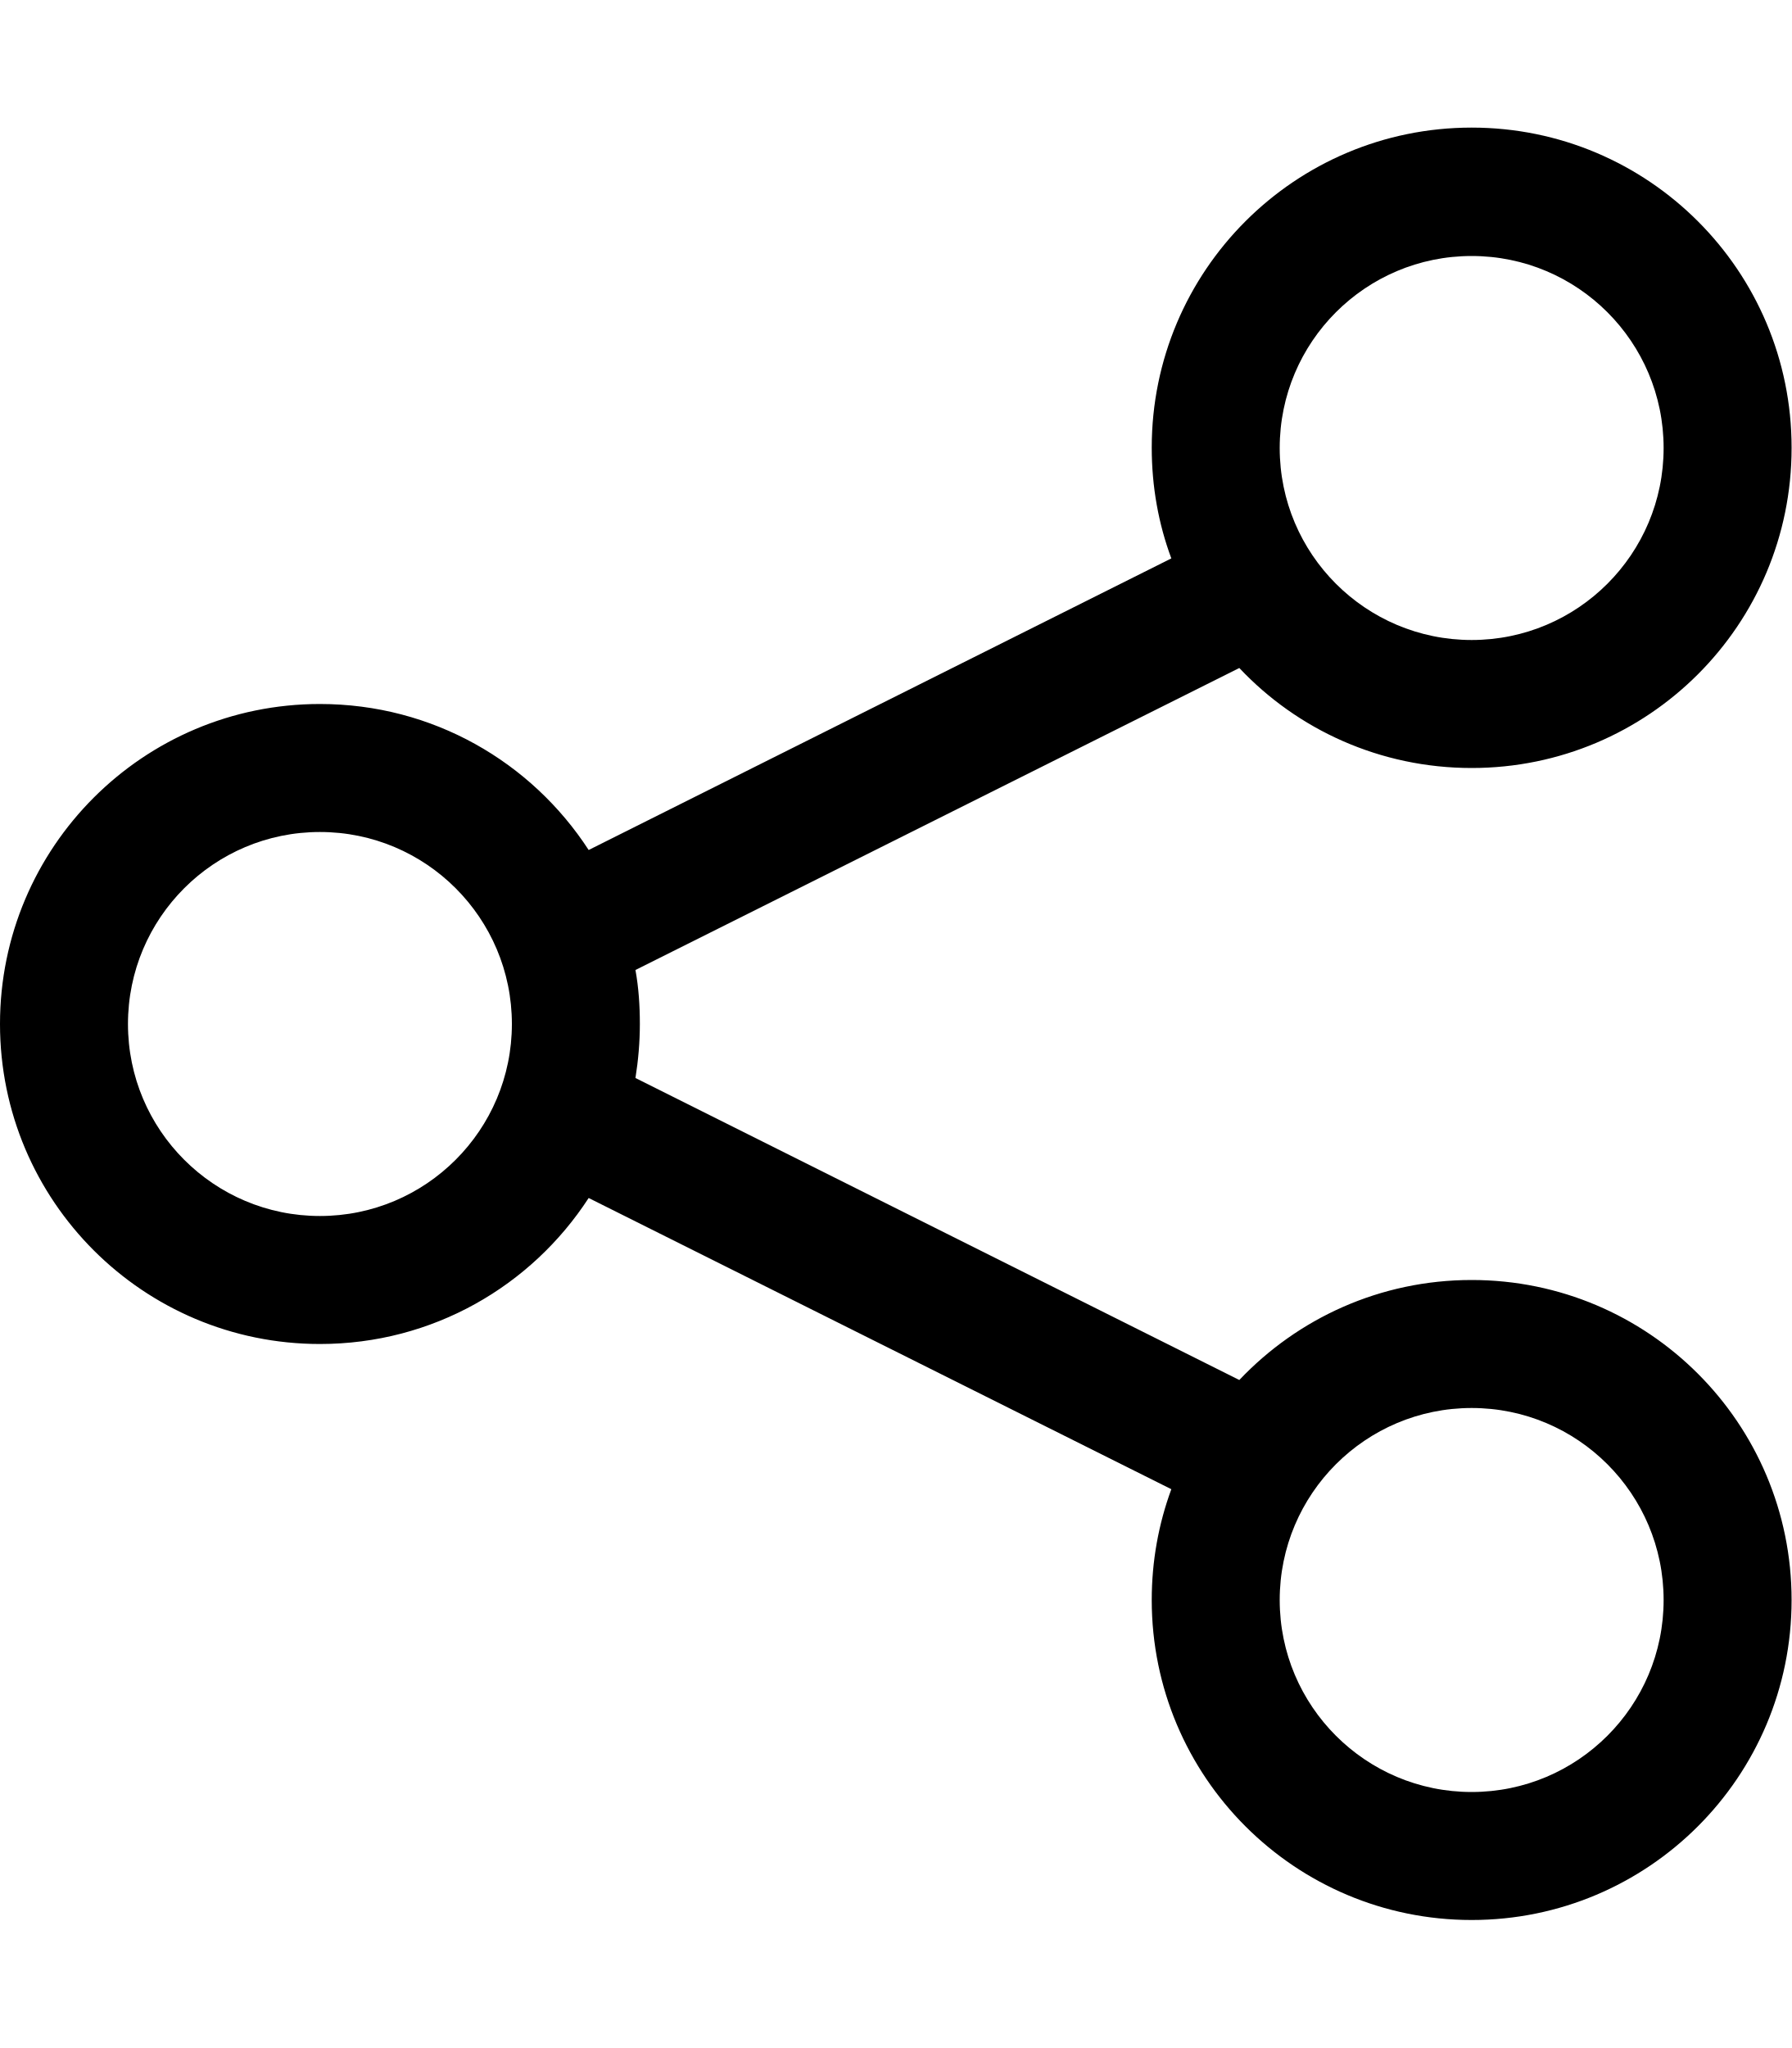
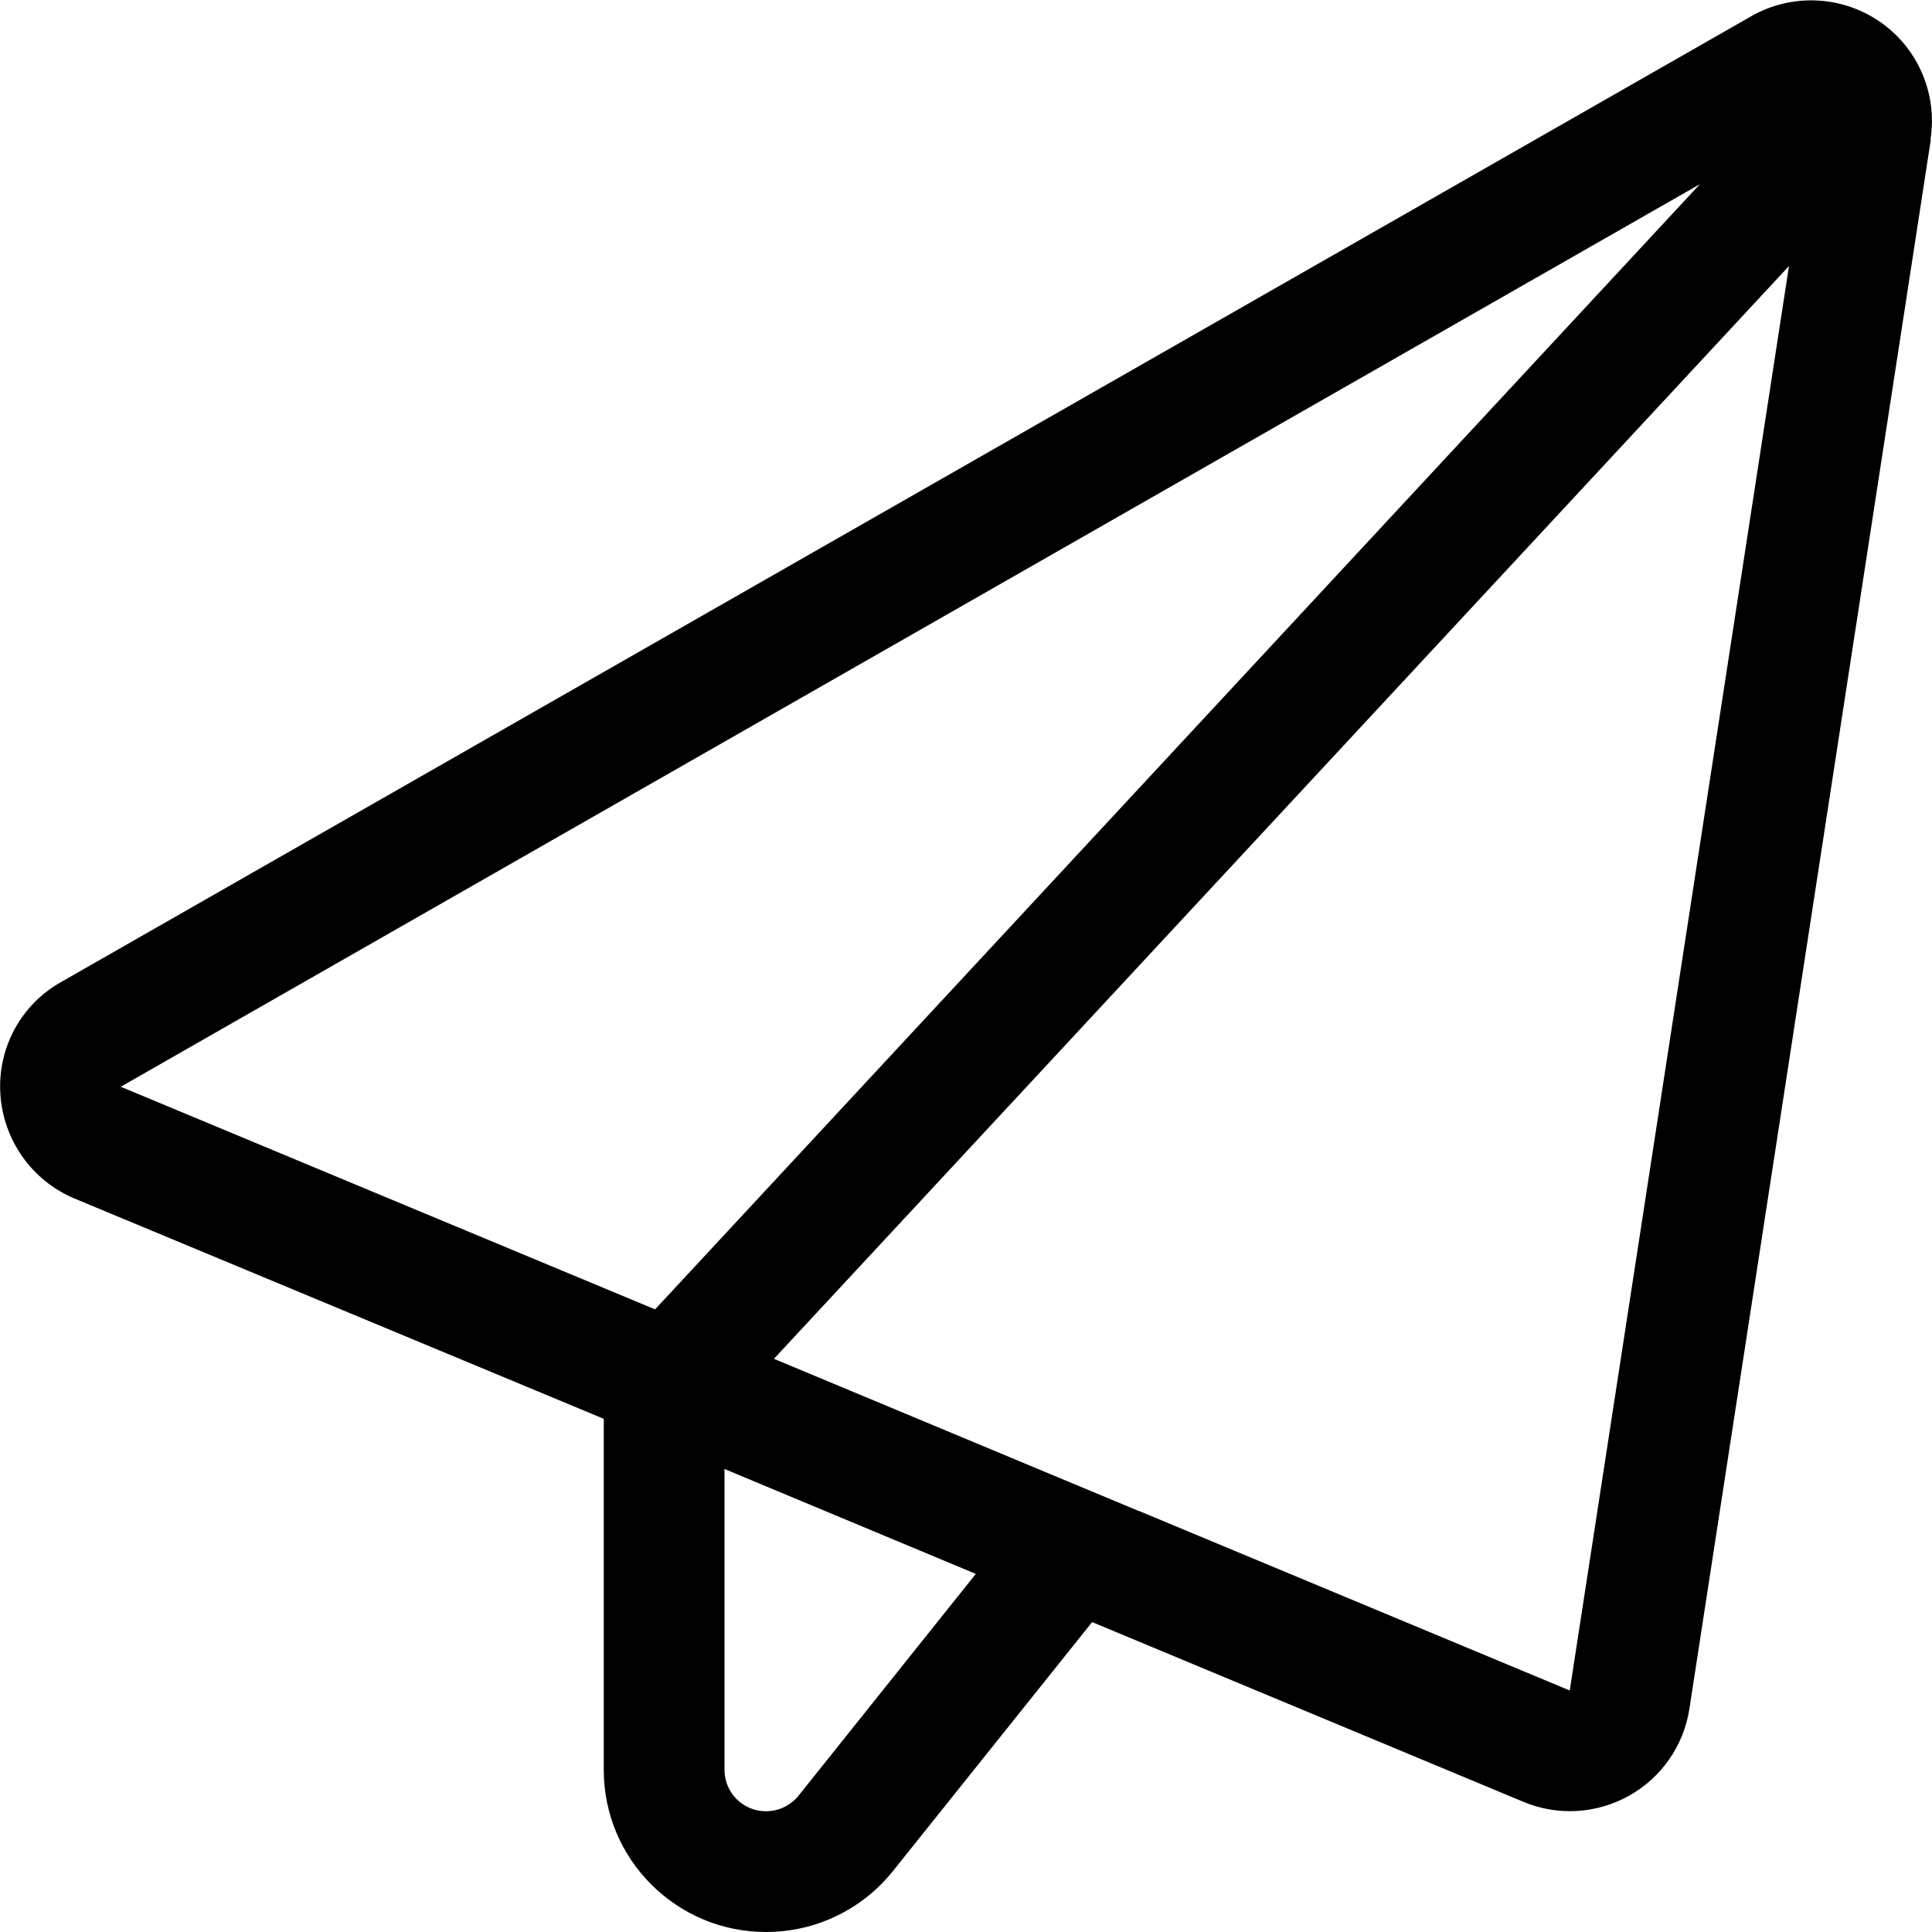
- <svg xmlns="http://www.w3.org/2000/svg" viewBox="0 0 448 512">
-   <path fill="currentColor" d="M448 112c0 44.2-35.8 80-80 80-22.9 0-43.6-9.6-58.1-25l-151 75.5c.8 4.4 1.1 8.9 1.1 13.5s-.4 9.1-1.1 13.5l151 75.5c14.6-15.4 35.2-25 58.1-25 44.2 0 80 35.8 80 80s-35.8 80-80 80-80-35.8-80-80c0-9.7 1.7-19 4.9-27.7l-145.7-72.8c-14.3 22-39 36.5-67.2 36.5-44.2 0-80-35.8-80-80s35.8-80 80-80c28.2 0 52.9 14.5 67.2 36.5l145.7-72.9c-3.2-8.6-4.9-17.9-4.9-27.7 0-44.2 35.8-80 80-80s80 35.8 80 80zM80 304a48 48 0 1 0 0-96 48 48 0 1 0 0 96zm336-192a48 48 0 1 0-96 0 48 48 0 1 0 96 0zm-48 336a48 48 0 1 0 0-96 48 48 0 1 0 0 96z" />
+ <svg xmlns="http://www.w3.org/2000/svg" viewBox="0 0 512 512">
+   <path fill="currentColor" d="M511.6 36.9c1.9-12.1-3.4-24.3-13.5-31.2s-23.3-7.5-34-1.4l-448 256C5.5 266.3-.7 277.8.1 290s8.4 22.9 19.6 27.6L160 376v93c0 23.8 19.3 43 43 43 13.1 0 25.4-5.9 33.6-16.1l52.8-66h.1l114.2 47.6c9.1 3.8 19.4 3.2 28-1.6s14.5-13.3 16-23l64-416zm-253 380.2-47 58.8c-2.1 2.6-5.3 4.1-8.6 4.1-6.1 0-11-4.9-11-11v-79.7l66.6 27.8zm43.1-16.7-96.6-40.3 269-289.6L416 448l-114.2-47.6zM450.5 48.8 173.6 347 32 288 450.5 48.8z" />
</svg>
